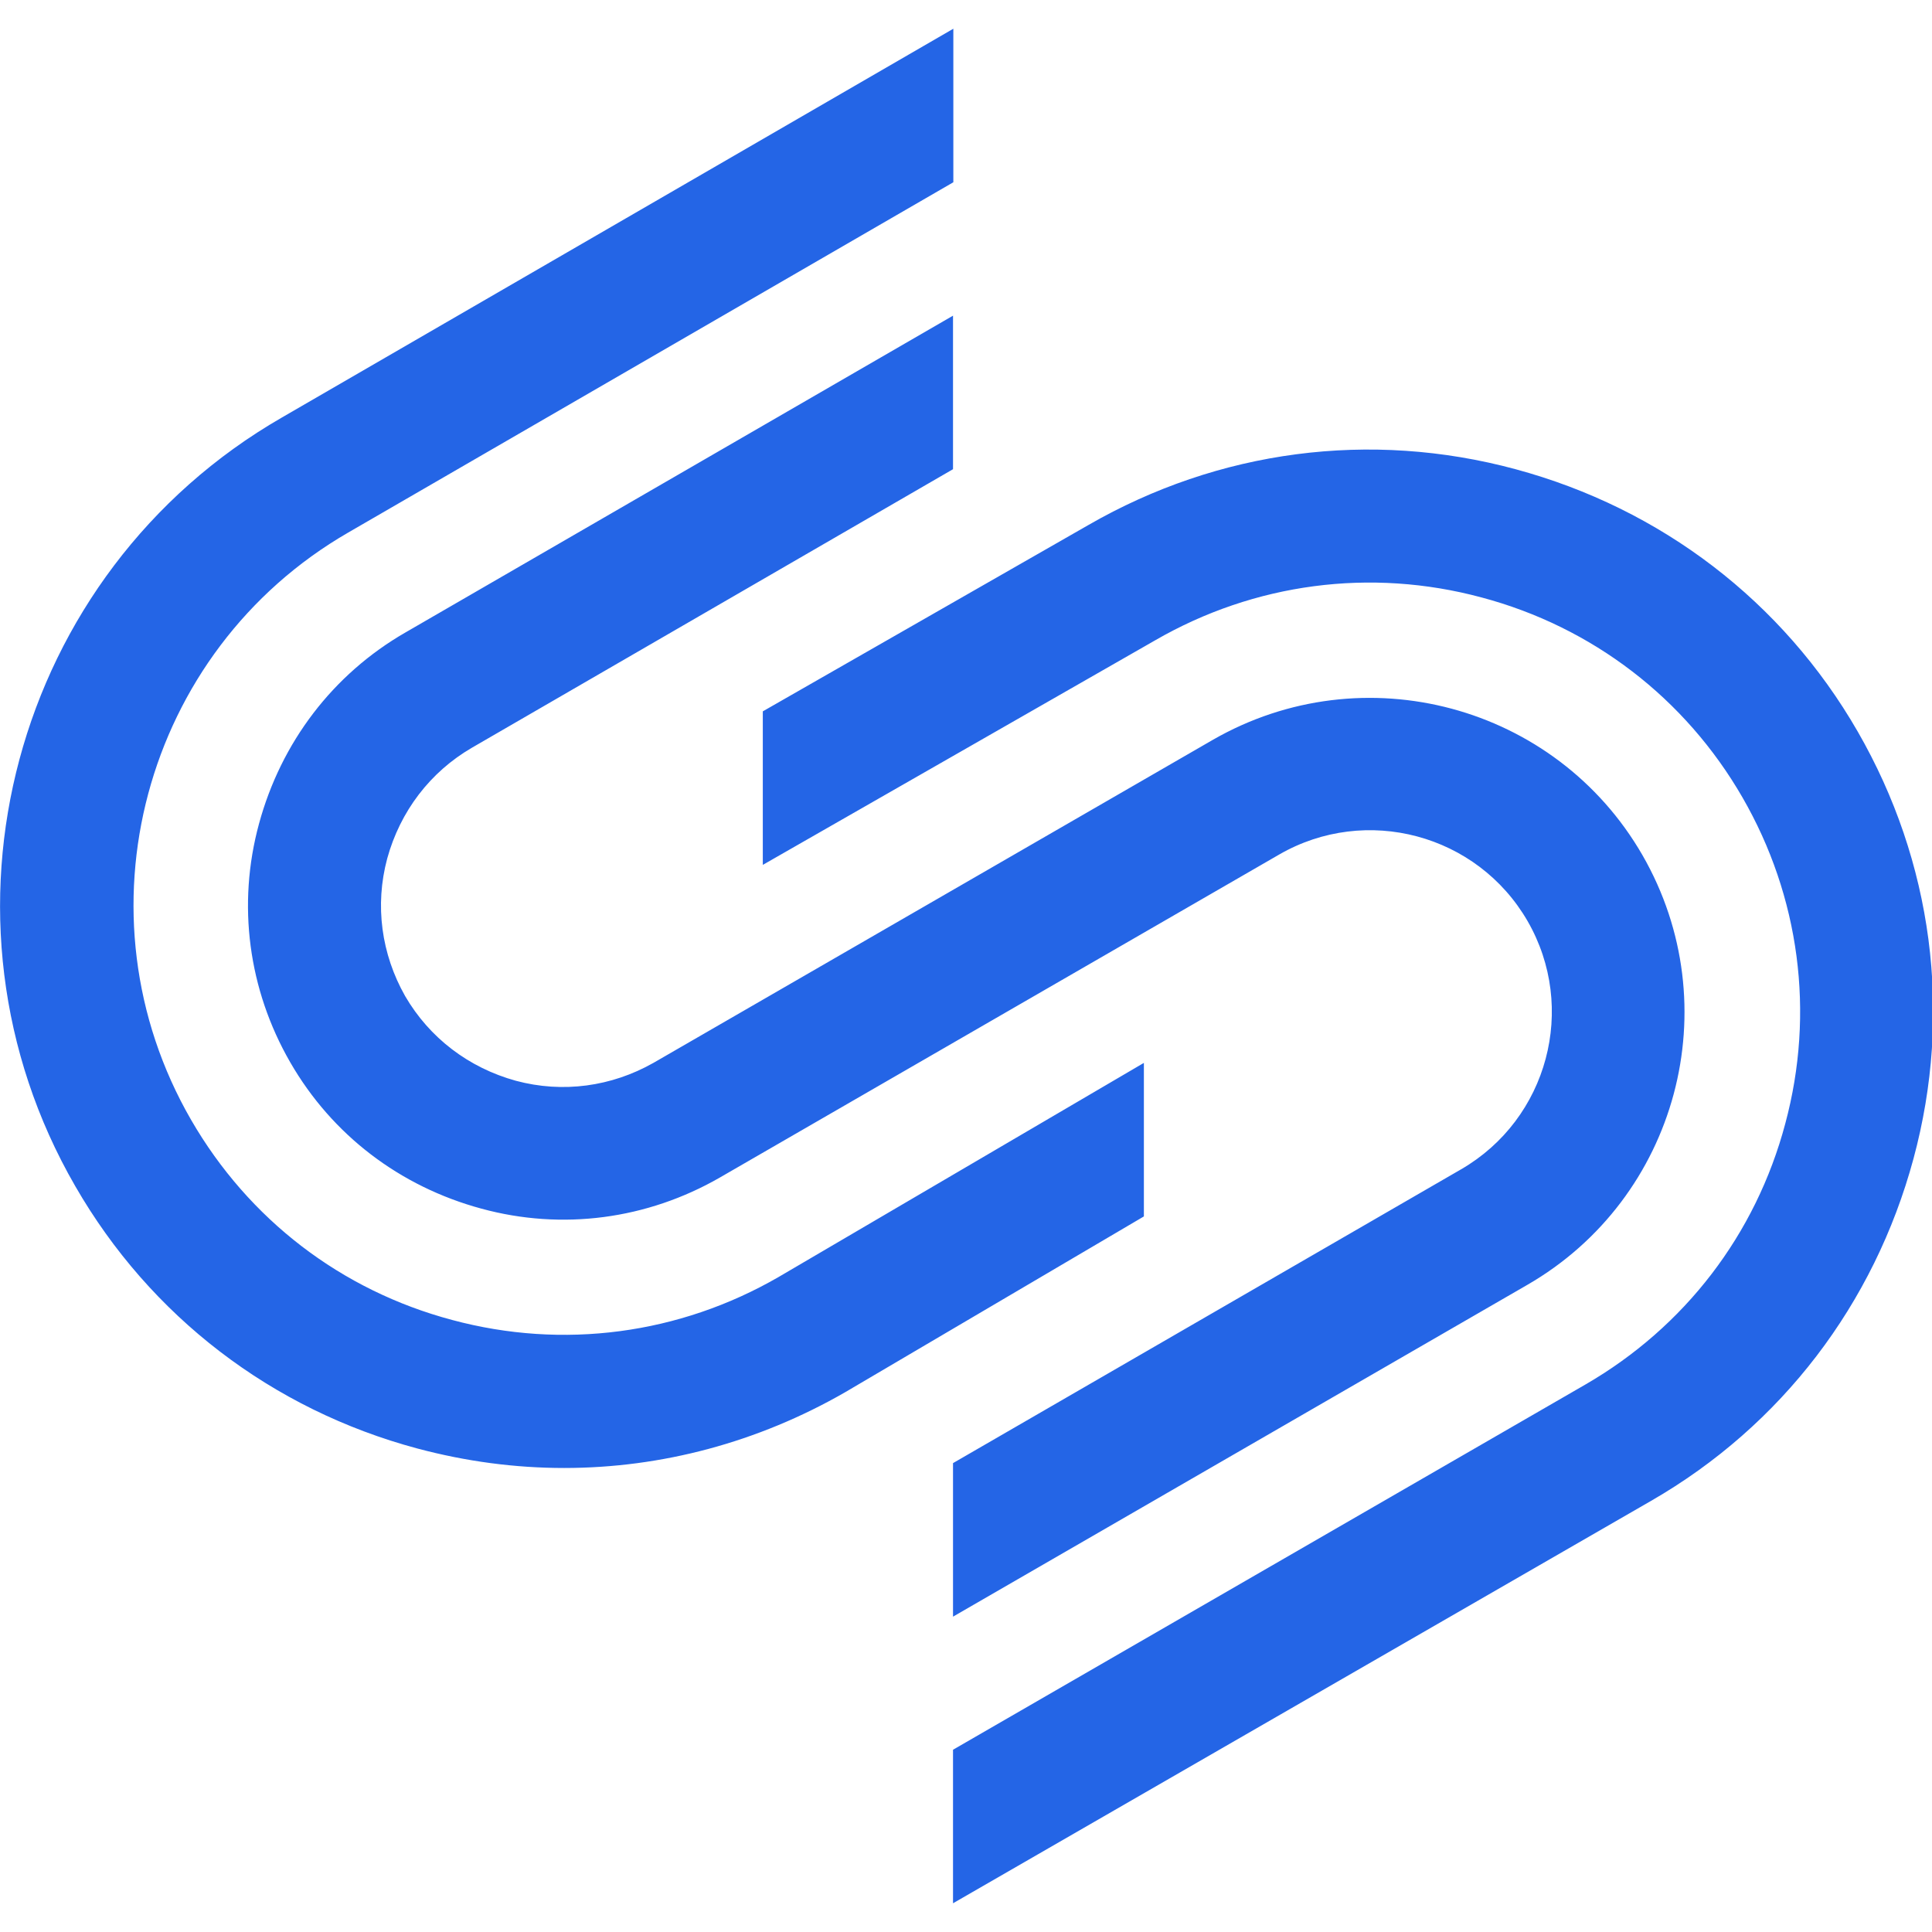
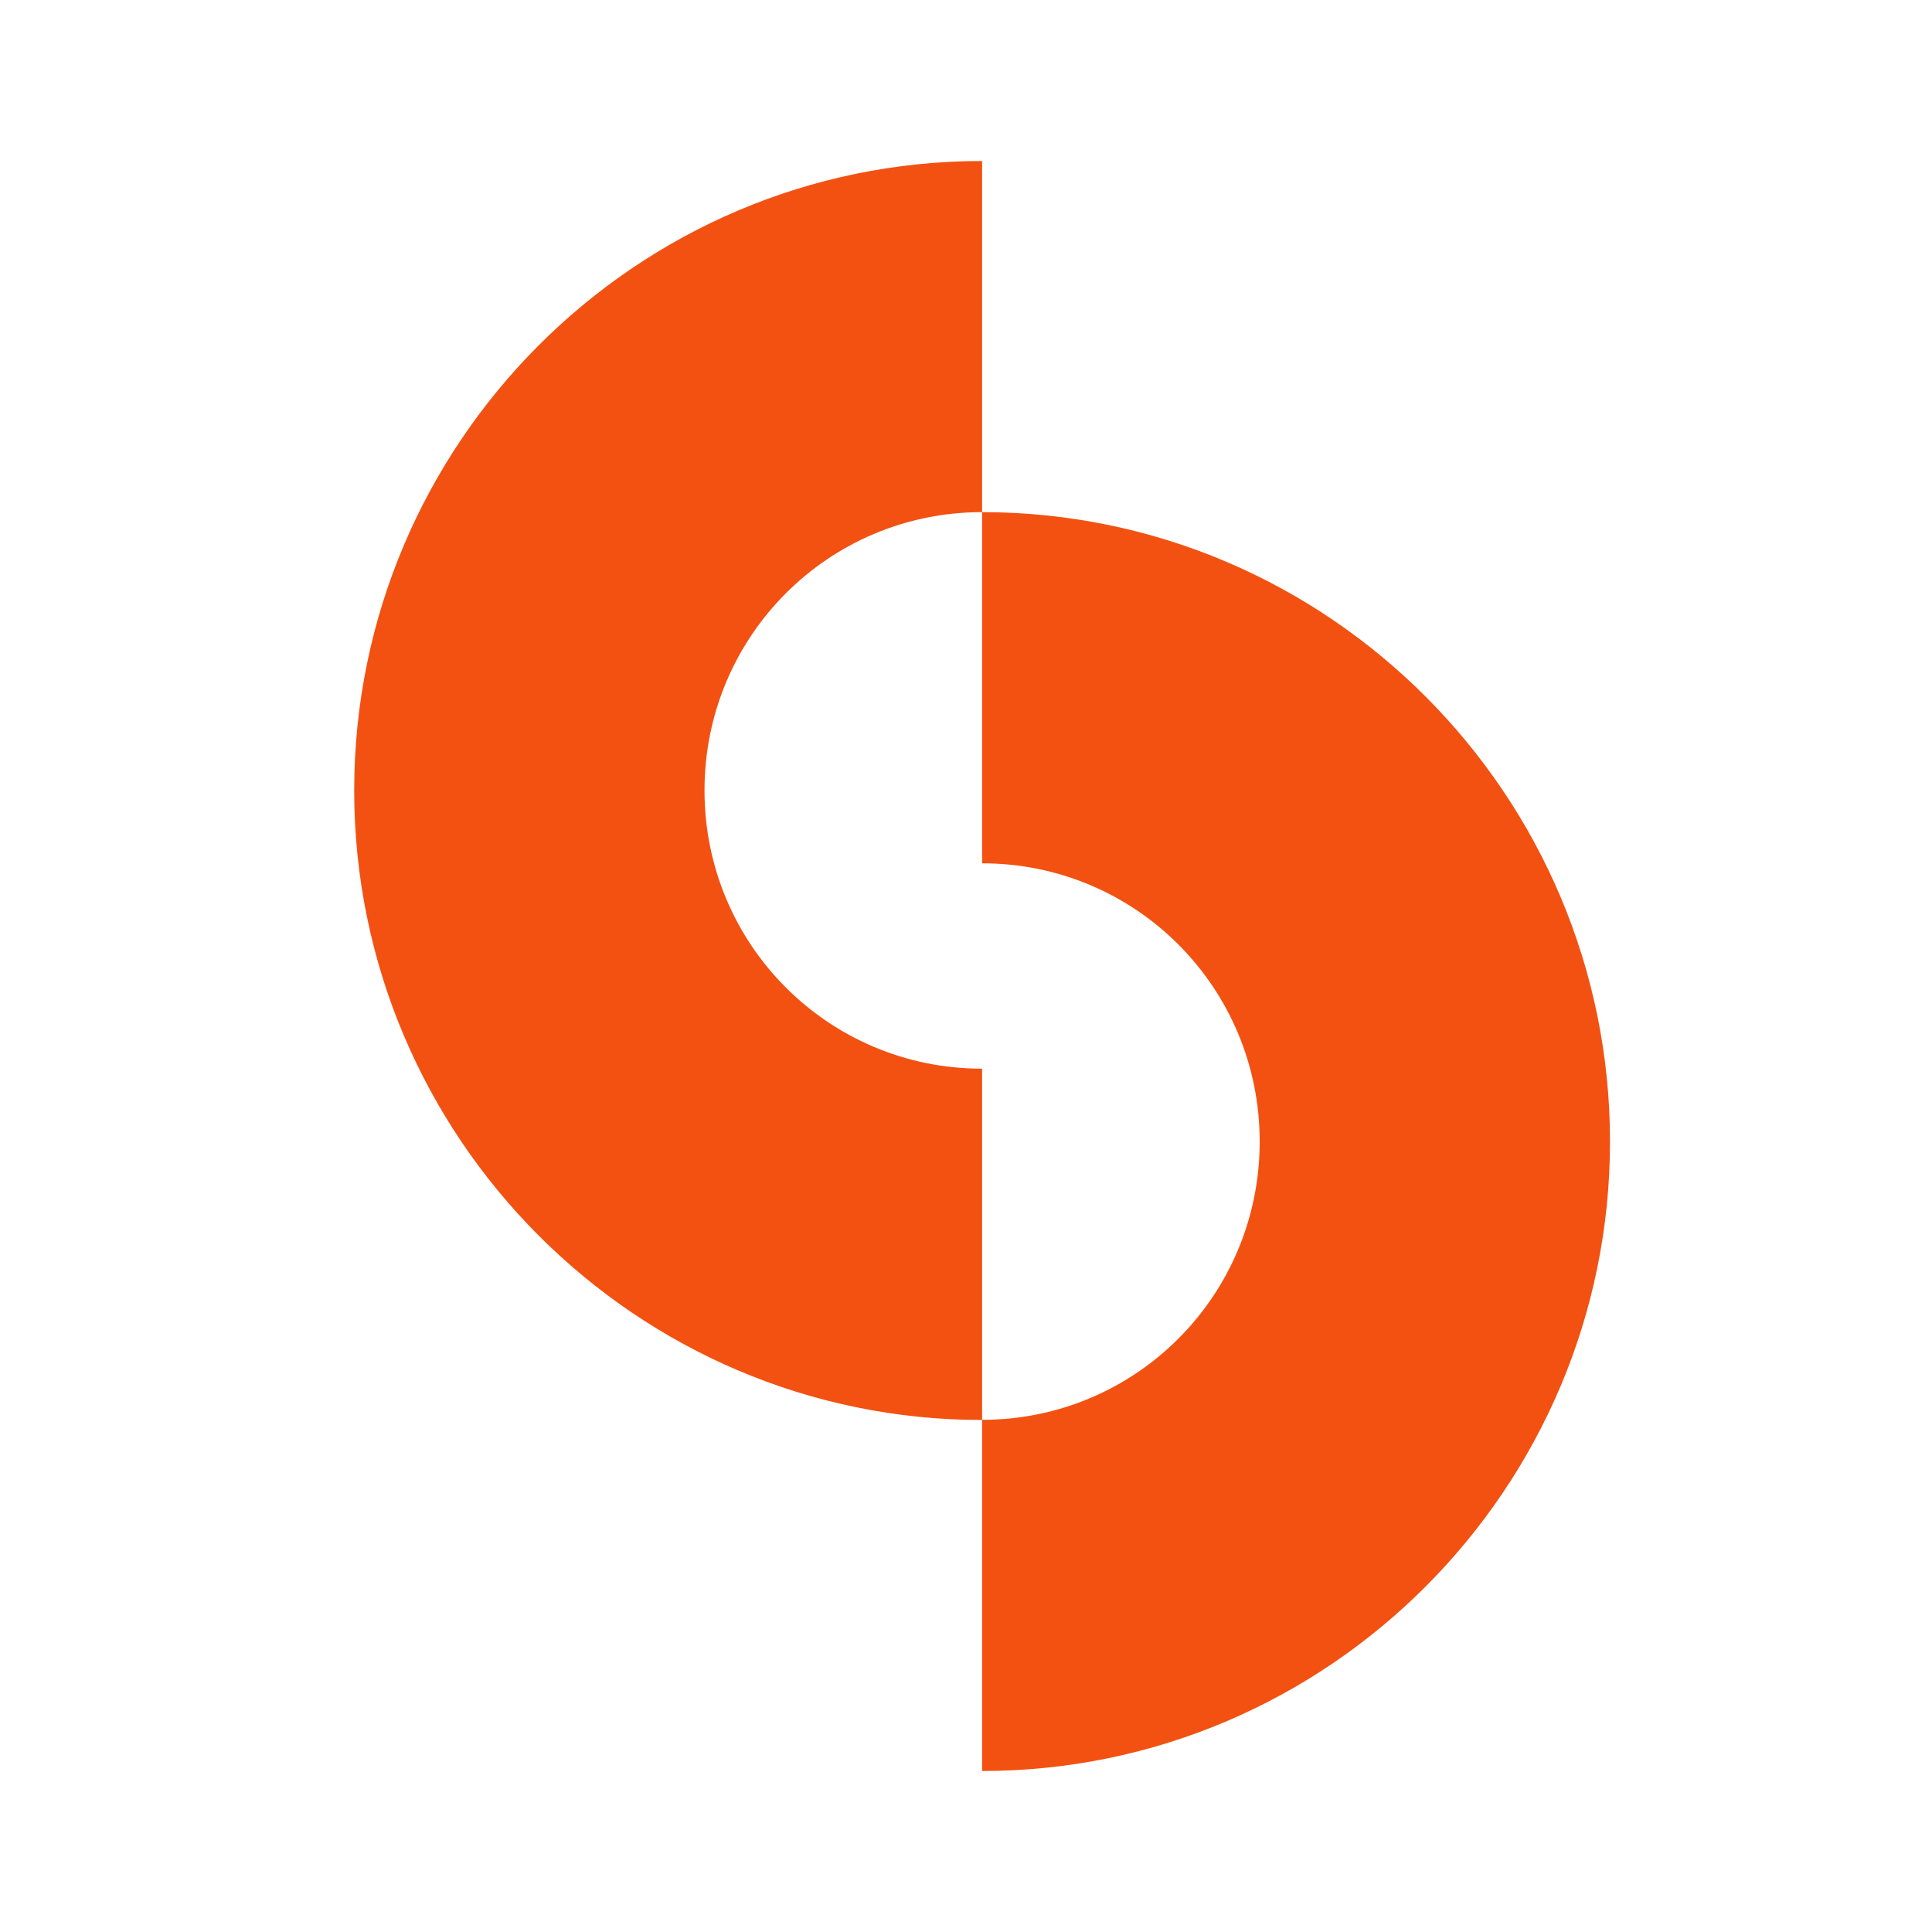
- <svg xmlns="http://www.w3.org/2000/svg" xml:space="preserve" viewBox="0 -7.95 595.2 595.2">
-   <style>
-         @media (prefers-color-scheme: dark) {
-             .a {
-                 fill: #f0f0f0;
-             }
-         }
-     </style>
-   <path class="a" fill="#2465e6" d="M293.6 578.4v-47.3l194.8-112.5c30.6-17.7 52.5-46.2 61.6-80.4 9.2-34.2 4.4-70-13.2-100.5s-46.2-52.5-80.4-61.6c-34.2-9.2-70-4.4-100.5 13.2L235 258.5v-47.3l100.3-57.4c40.1-23.1 86.8-29.3 131.6-17.2s82.3 40.7 105.4 80.8 29.3 86.8 17.2 131.6-40.7 82.3-80.8 105.4l-215.1 124zM173.8 444.3c-15.1 0-30.2-2-45.2-6-44.8-12-82.3-40.7-105.4-80.8-47.8-82.7-19.3-189 63.6-236.8L293.7.9v47.3L107.3 156.1c-63.2 36.5-85 117.7-48.4 181 17.7 30.6 46.2 52.5 80.4 61.6 34.2 9.2 70 4.4 100.5-13.2l112.6-66v47.3L260.3 421c-26.8 15.4-56.5 23.3-86.5 23.3zm119.8 45.8v-47.3l156.5-90.5c26.8-15.5 35.9-49.8 20.5-76.5-15.5-26.8-49.8-35.9-76.5-20.5l-172.3 99.5c-22.4 12.9-48.6 16.4-73.5 9.6-25.1-6.8-46-22.7-58.9-45.1s-16.4-48.6-9.6-73.5c6.8-25 22.7-46 45.1-58.9l168.7-97.6v47.3l-148.2 85.8c-12.9 7.5-22.1 19.6-26.1 34.1-3.9 14.5-1.8 29.5 5.5 42.4 7.5 12.9 19.6 22.1 34.1 26.1 14.5 3.9 29.5 1.8 42.4-5.5L373.6 220c46.4-26.7 105.7-10.8 132.4 35.5 26.7 46.4 10.8 105.7-35.5 132.4L293.6 490.1z" />
+ <svg xmlns="http://www.w3.org/2000/svg" width="60" height="60" viewBox="0 0 60 60">
+   <path fill="#F35111" d="M30.5 15.905C41.246 15.905 50 24.681 50 35.453C50 46.225 41.246 55 30.5 55V44.094C35.274 44.094 39.121 40.238 39.121 35.453C39.121 30.667 35.274 26.811 30.5 26.811V15.905ZM30.5 44.099C19.754 44.099 11 35.319 11 24.547C11 13.775 19.754 5 30.5 5V15.905C25.726 15.905 21.879 19.762 21.879 24.547C21.879 29.333 25.726 33.189 30.5 33.189V44.094V44.099Z" />
</svg>
